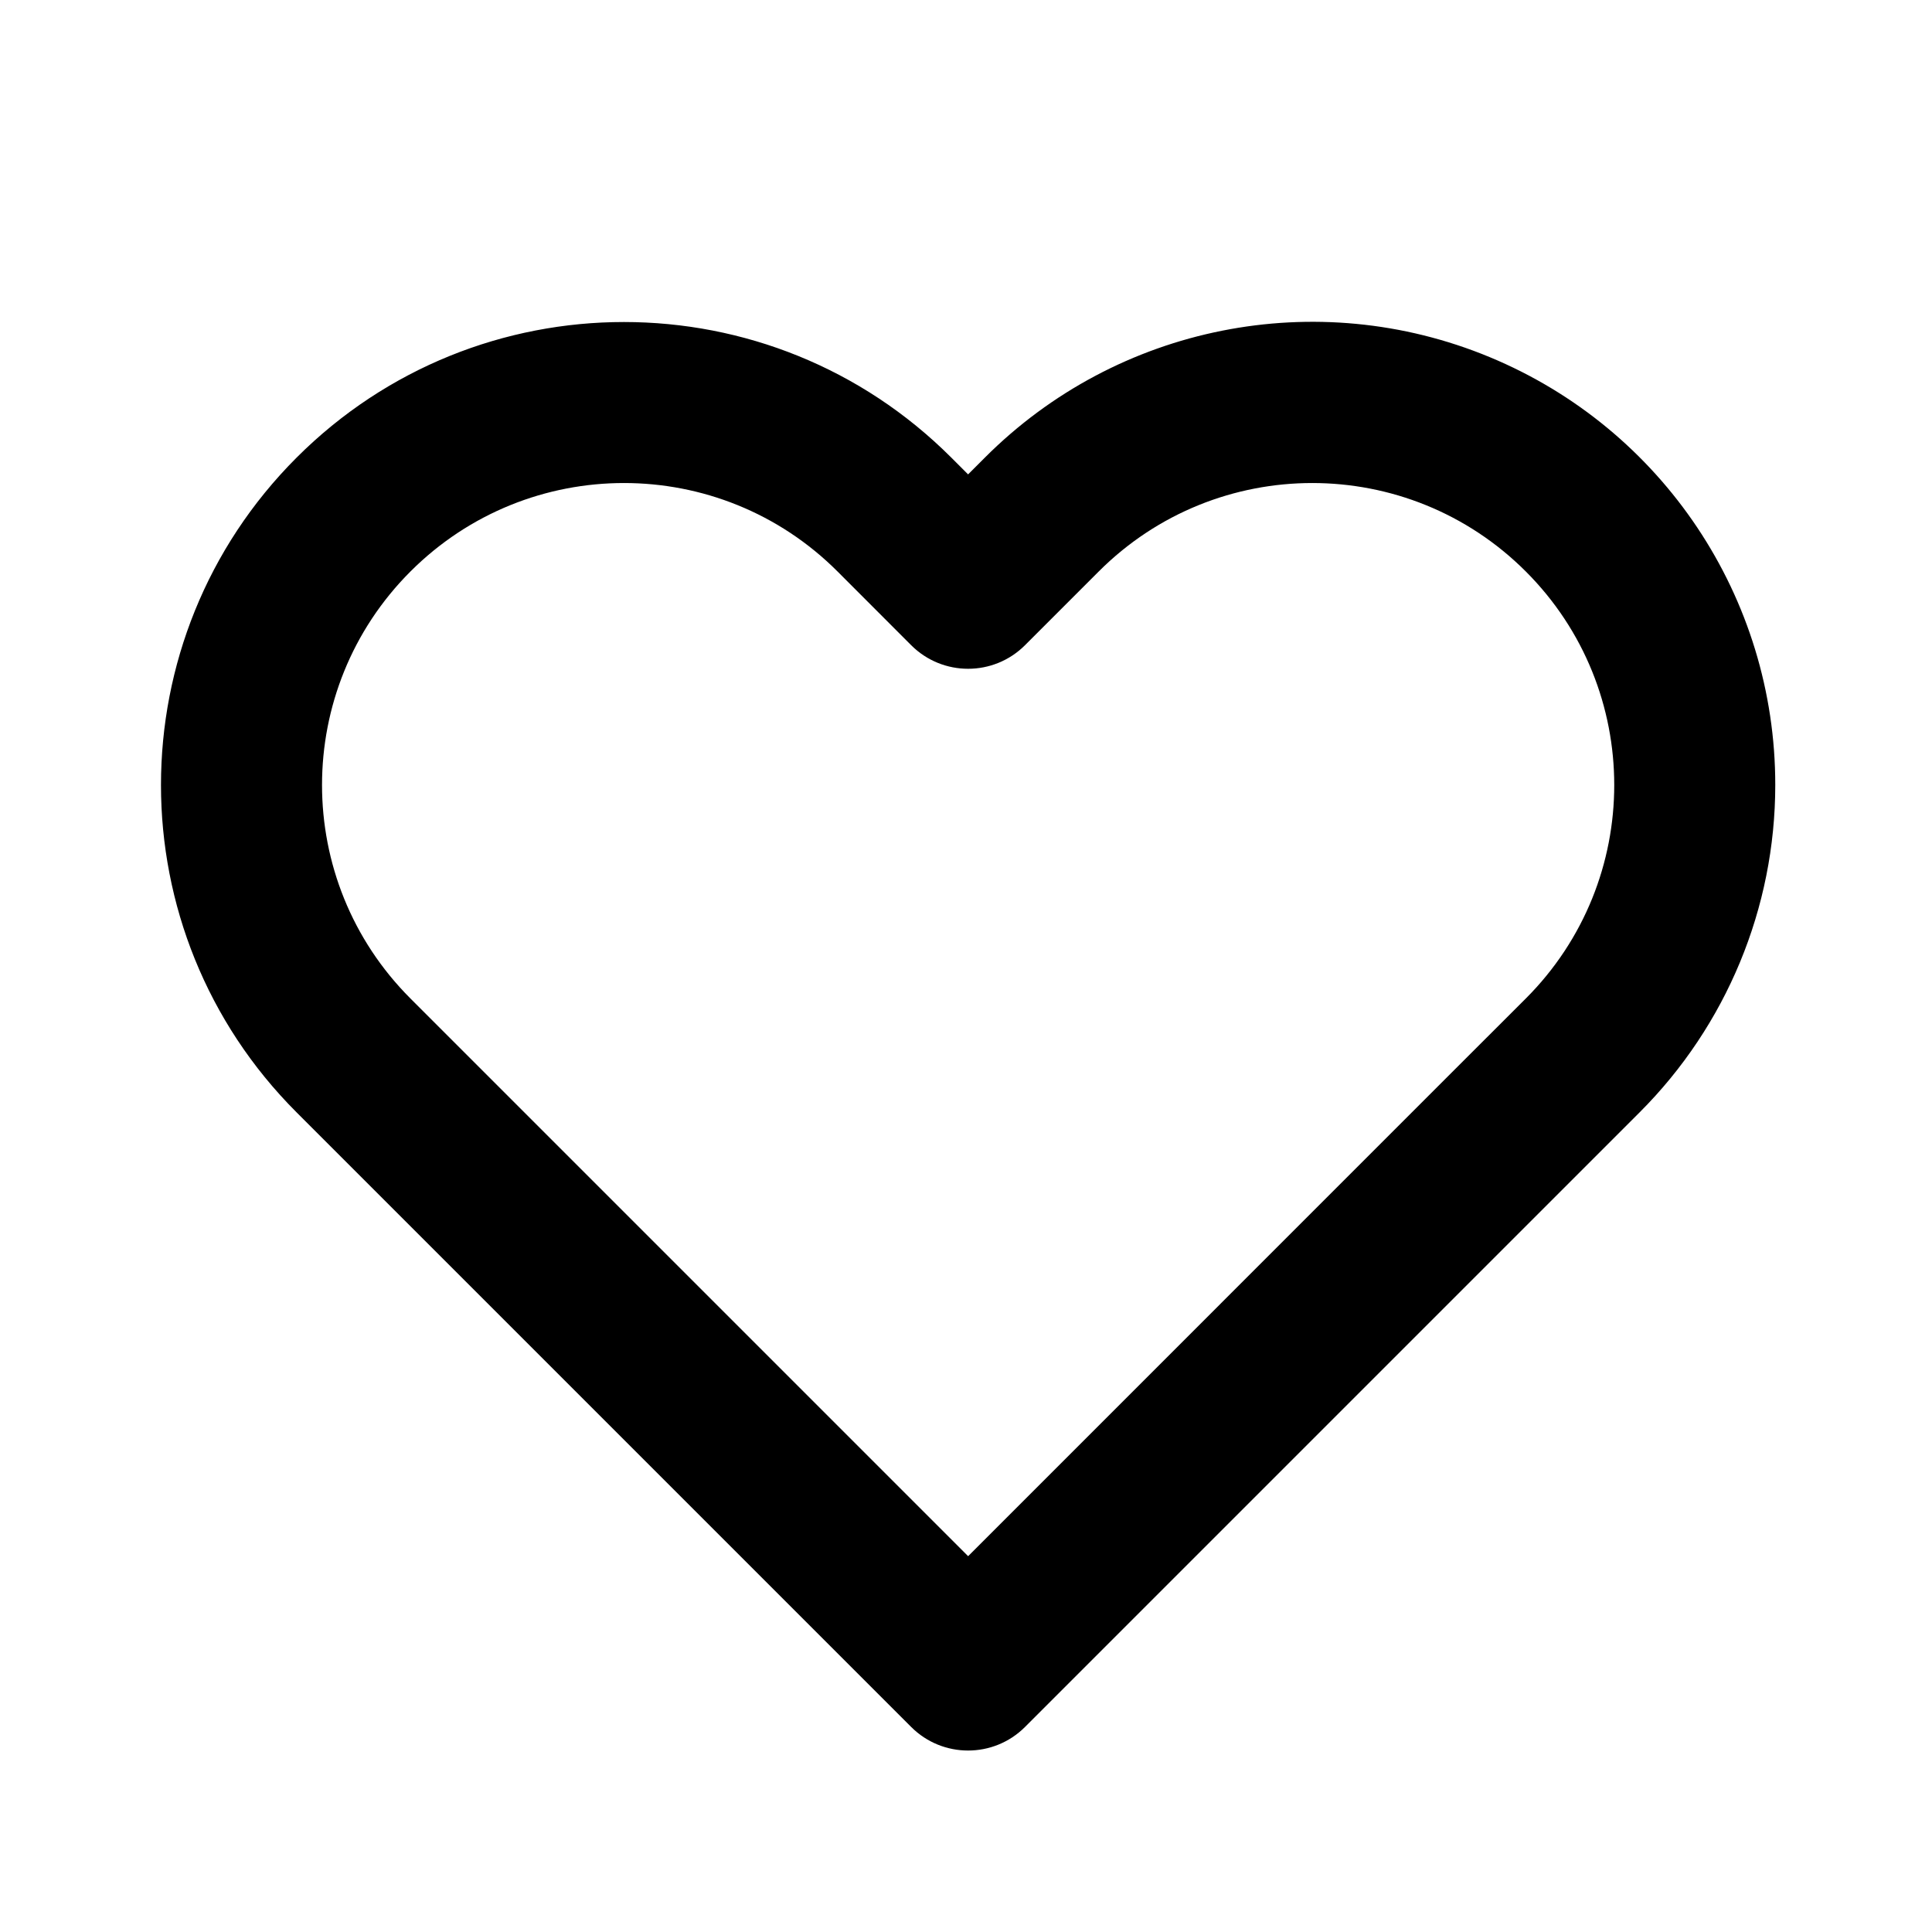
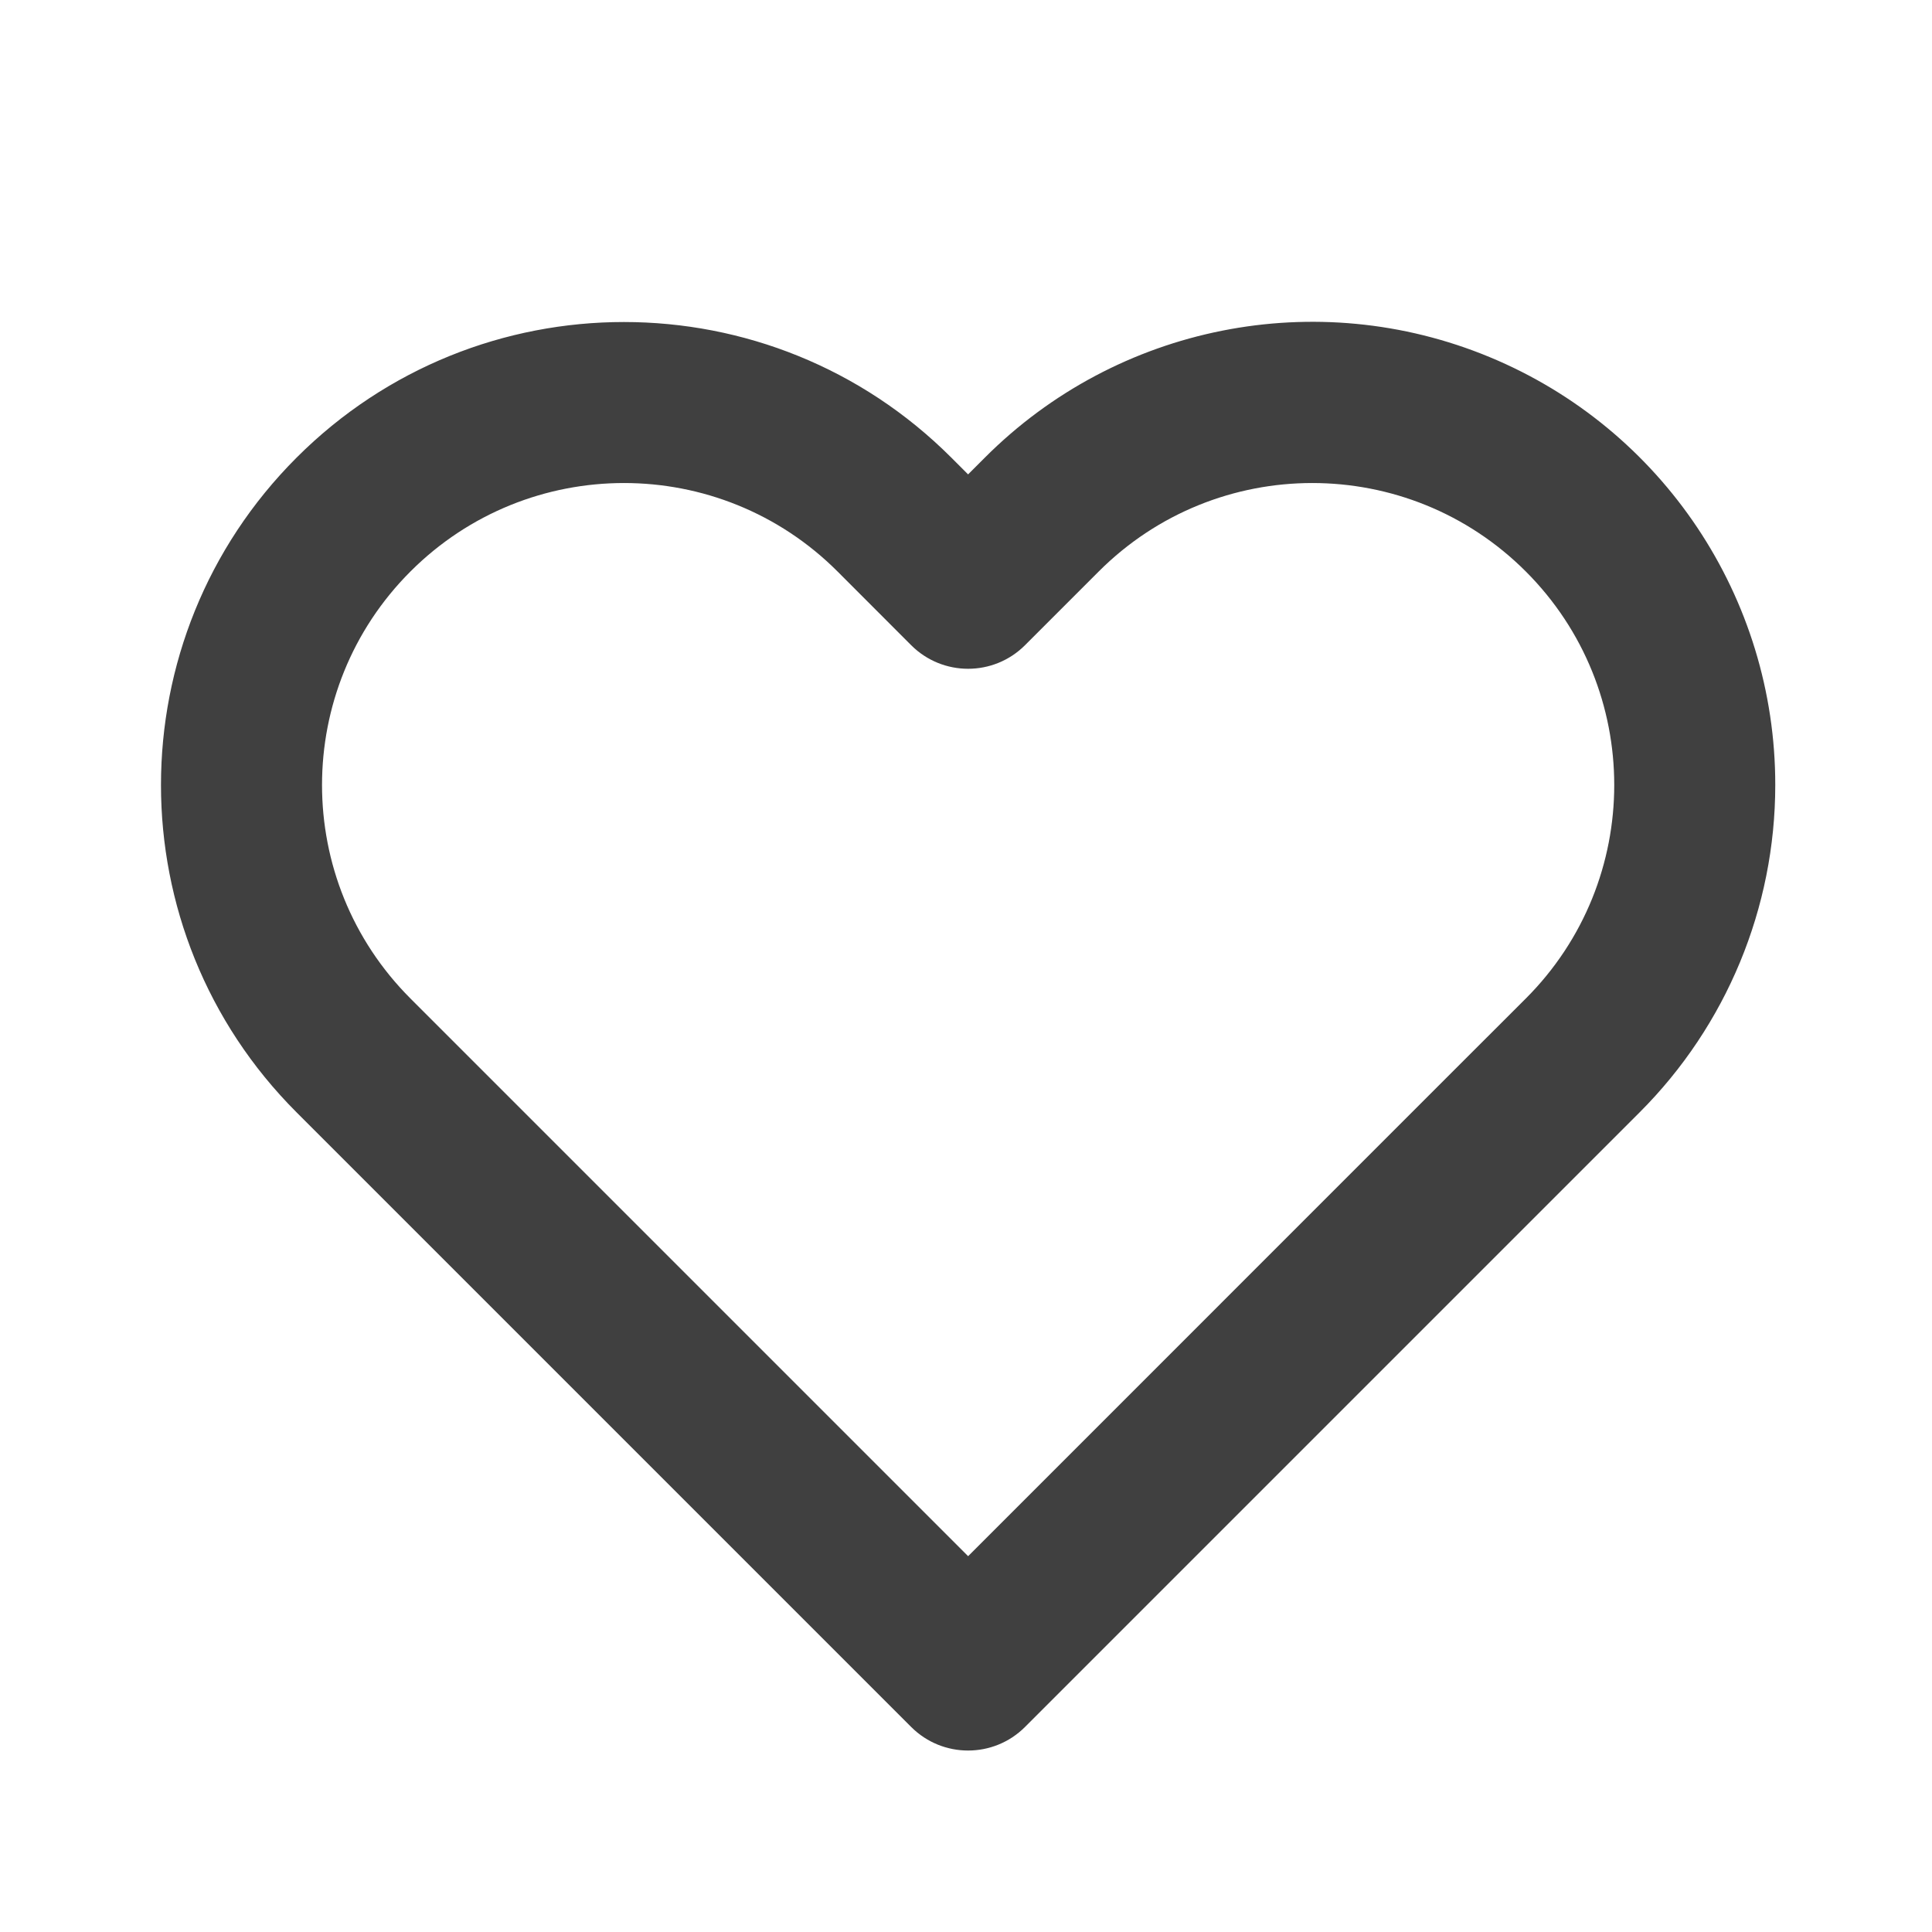
- <svg xmlns="http://www.w3.org/2000/svg" viewBox="0 0 24 24" fill="currentColor" focusable="false">
-   <path d="M22.053 9.752a5.75 5.75 0 01-1.685 4.066l-7.635 7.635a1 1 0 01-1.414 0l-7.635-7.635a5.751 5.751 0 018.134-8.133l.208.208.208-.208a5.75 5.75 0 019.819 4.067zm-10.027 9.58l6.012-6.013.916-.915a3.75 3.75 0 10-5.305-5.305l-.916.916a1 1 0 01-1.414 0l-.915-.916a3.751 3.751 0 00-5.305 5.305l6.927 6.927z" />
+ <svg xmlns="http://www.w3.org/2000/svg" viewBox="0 0 24 24" focusable="false">
+   <g fill="none" fill-rule="evenodd">
+     <path d="M0 0h24v24H0z" />
+     <path d="M22.053 9.752a5.75 5.75 0 01-1.685 4.066l-7.635 7.635a1 1 0 01-1.414 0l-7.635-7.635a5.751 5.751 0 018.134-8.133l.208.208.208-.208a5.75 5.75 0 019.819 4.067zm-10.027 9.58l6.012-6.013.916-.915a3.75 3.75 0 10-5.305-5.305l-.916.916a1 1 0 01-1.414 0l-.915-.916a3.751 3.751 0 00-5.305 5.305l6.927 6.927z" fill="#404040" fill-rule="nonzero" />
+   </g>
</svg>
